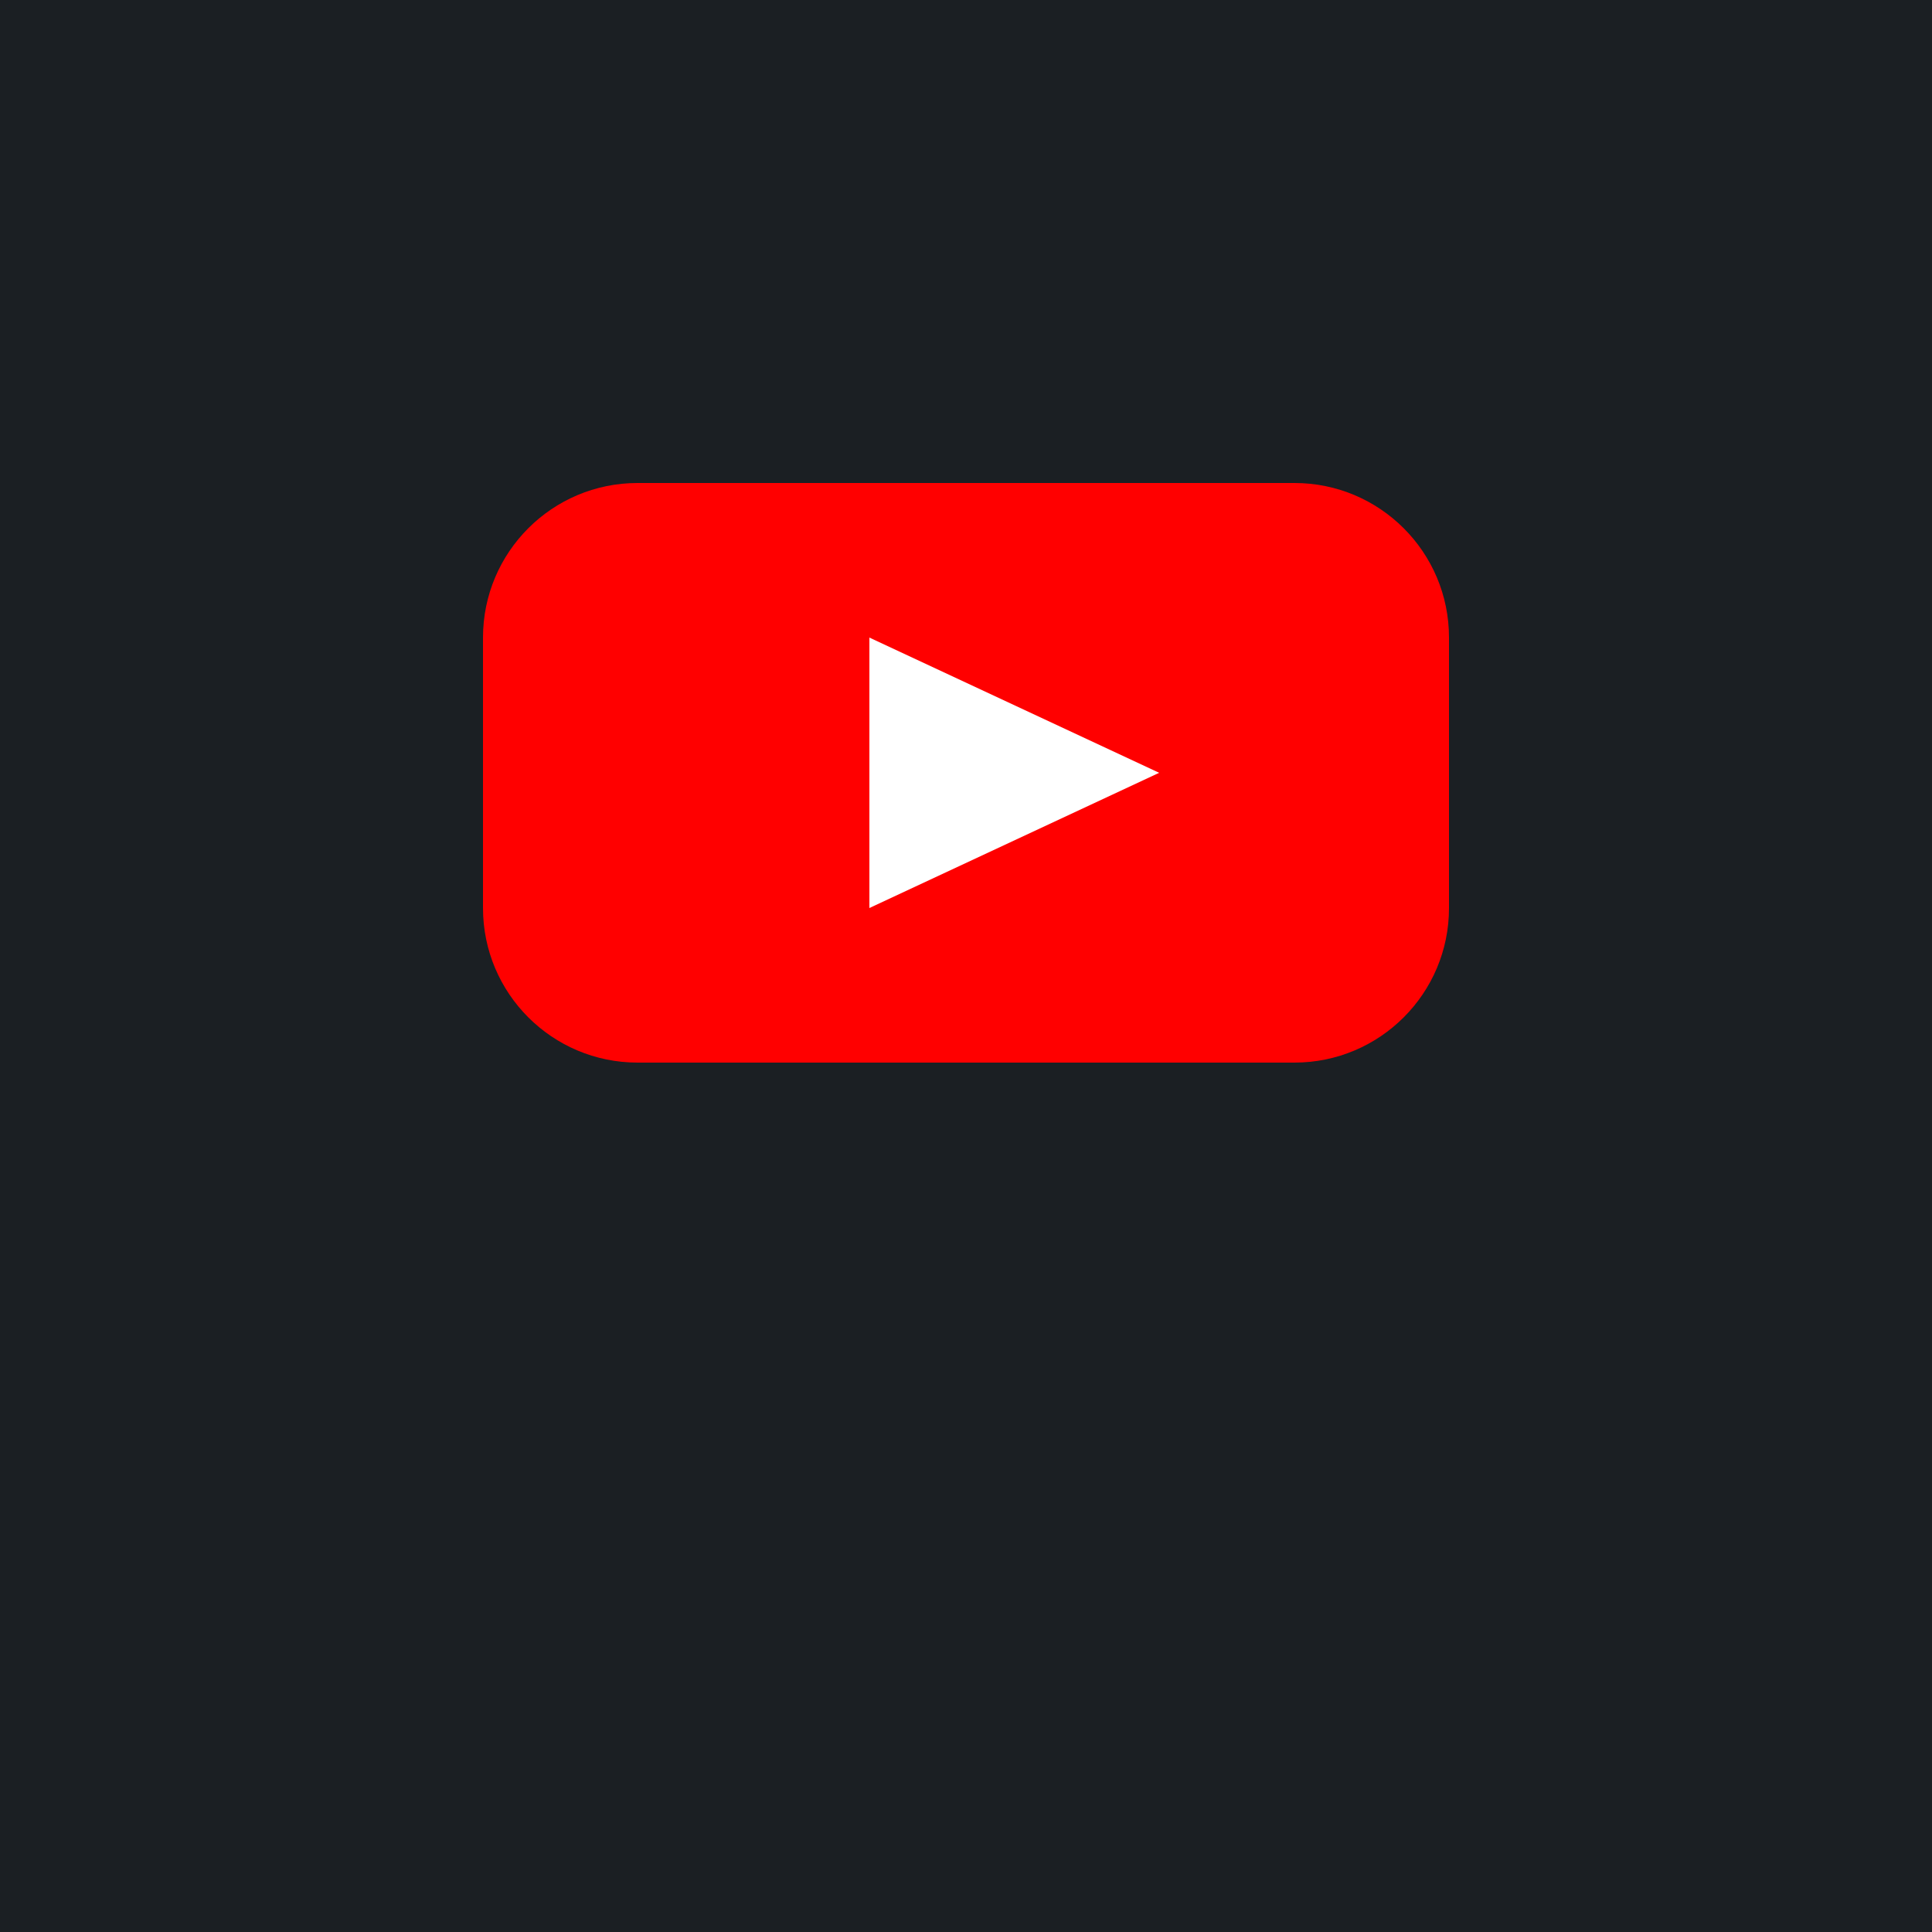
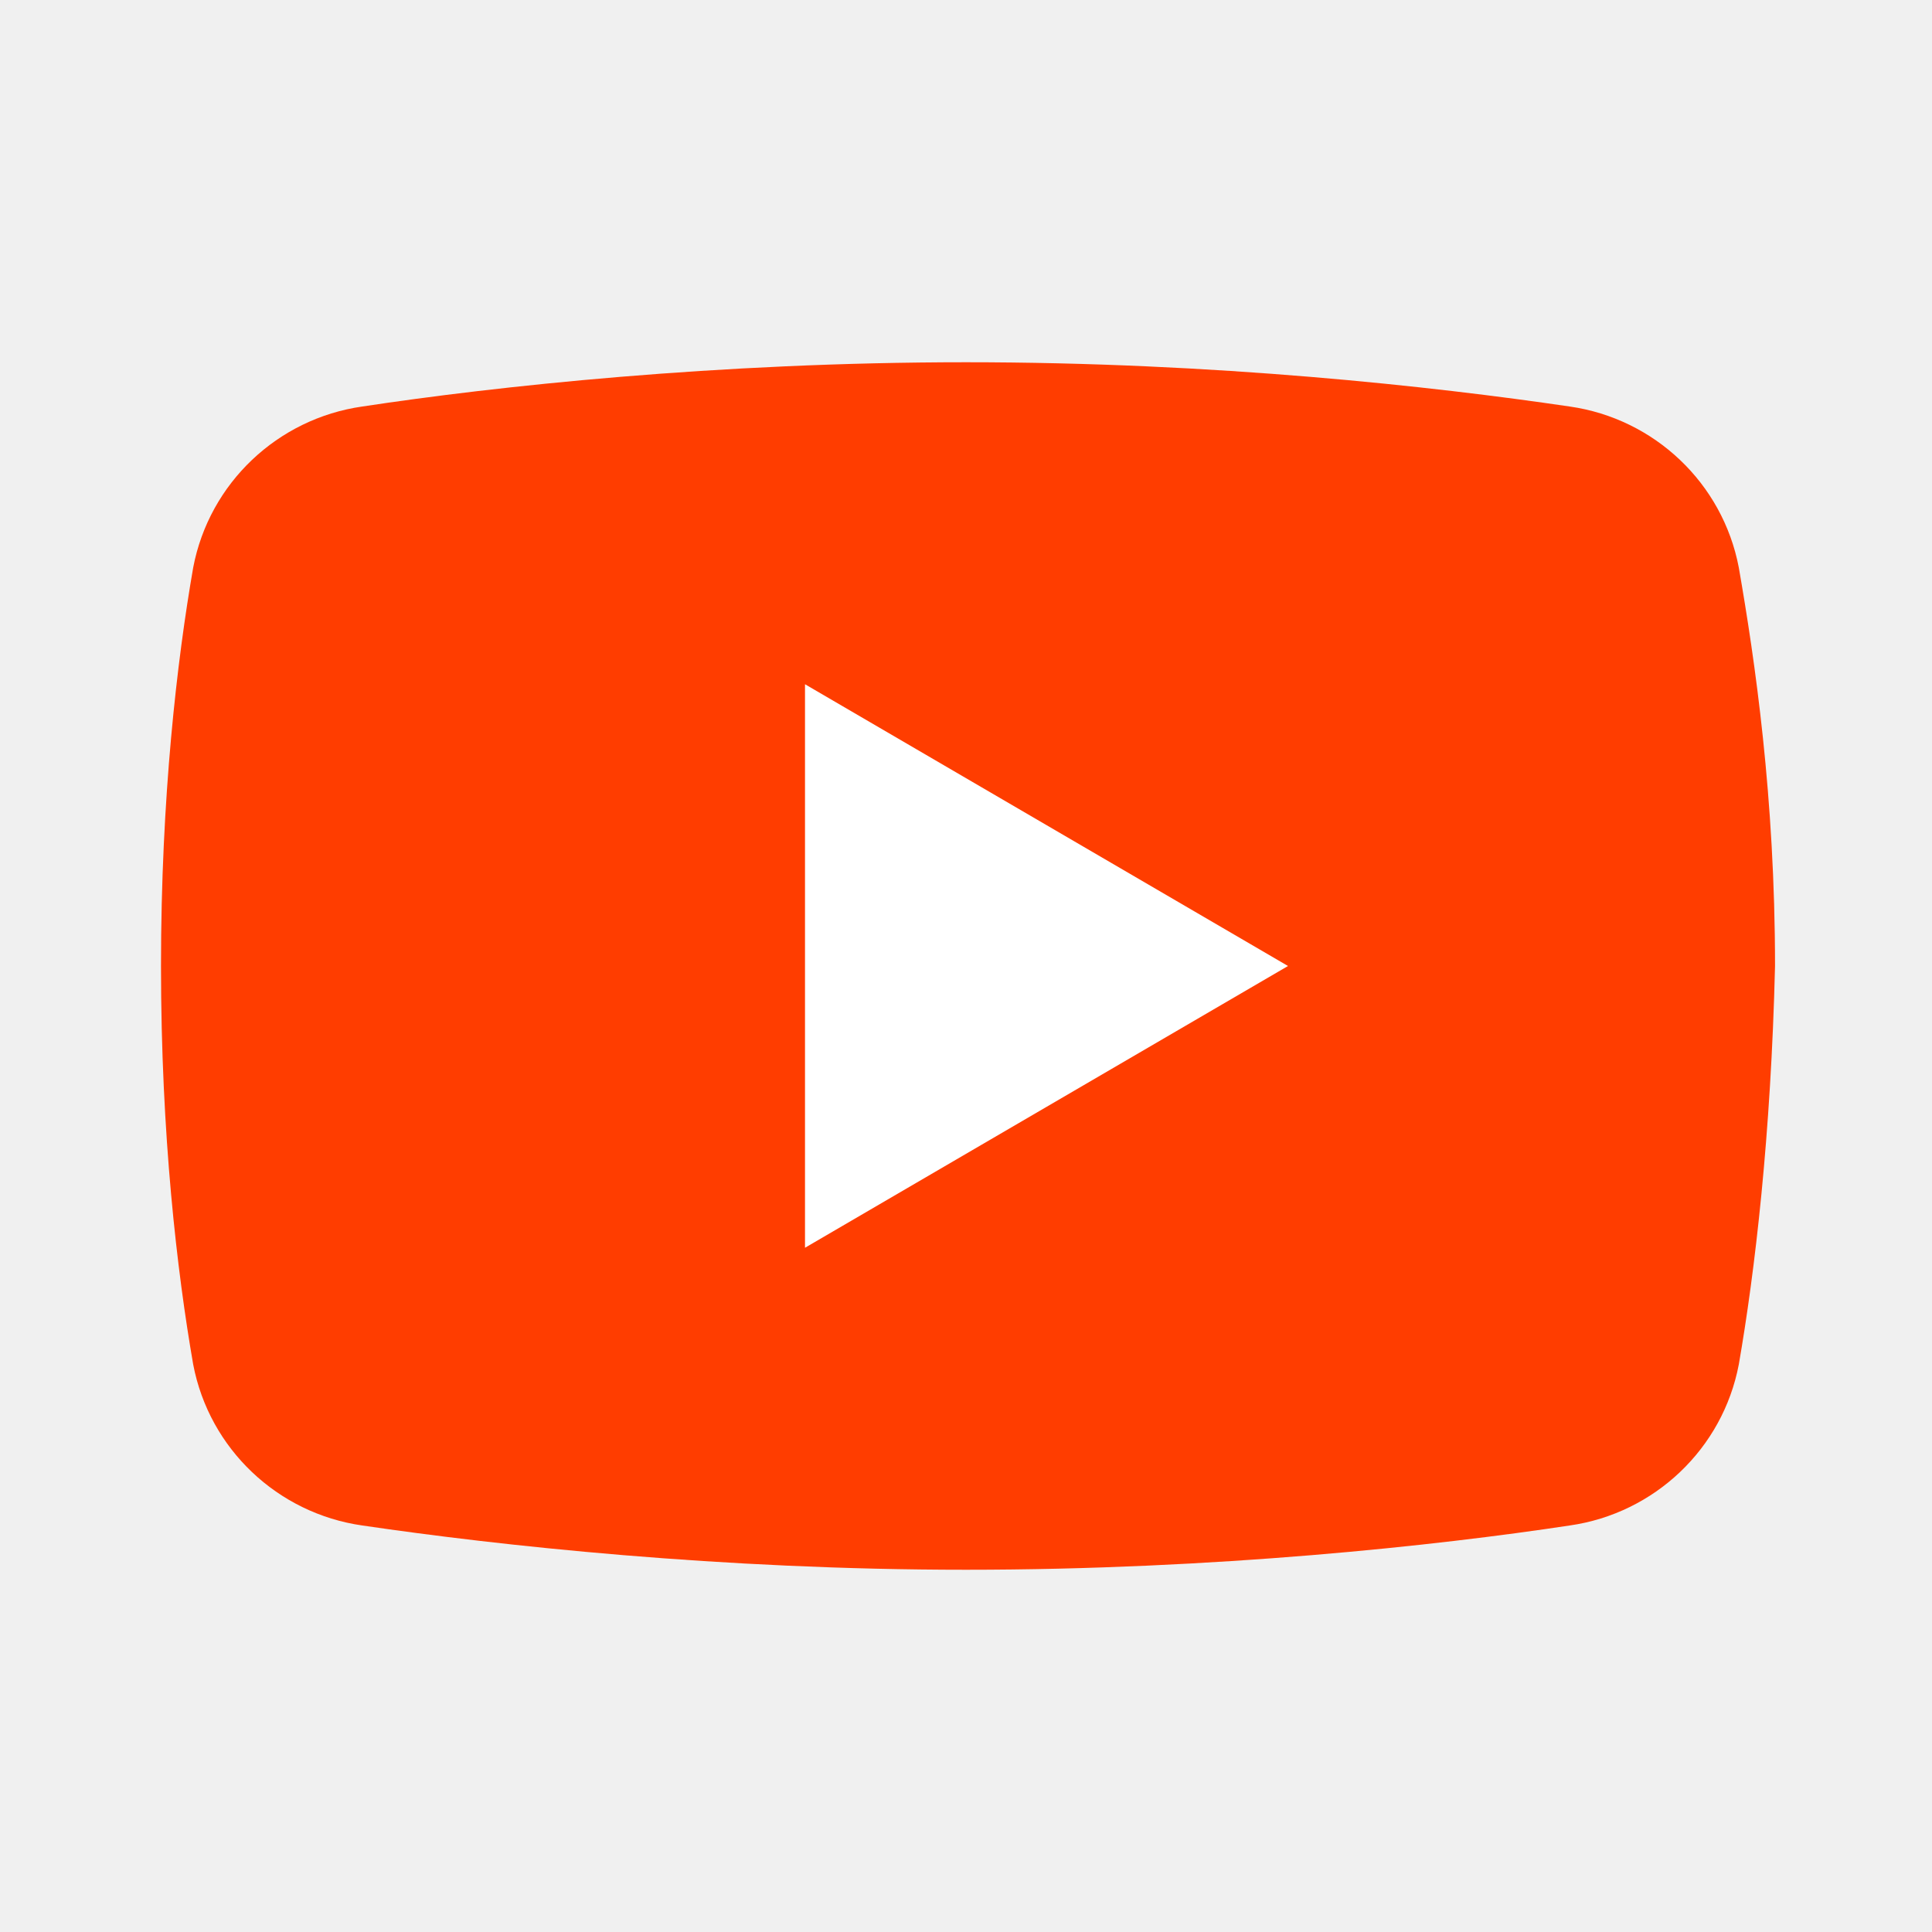
- <svg xmlns="http://www.w3.org/2000/svg" viewBox="0 0 100 100" width="100" height="100" role="img" aria-label="YouTube Logo">
-   <rect width="100" height="100" fill="#1b1f23" />
-   <g transform="translate(25, 25)">
-     <rect x="0" y="0" width="50" height="30" rx="8" fill="#FF0000" />
-     <polygon points="20,8 35,15 20,22" fill="#FFFFFF" />
-   </g>
+ <svg xmlns="http://www.w3.org/2000/svg" x="0px" y="0px" width="100" height="100" viewBox="0 0 48 48">
+   <path fill="#FF3D00" d="M43.2,33.9c-0.4,2.1-2.1,3.7-4.2,4c-3.3,0.5-8.8,1.1-15,1.1c-6.1,0-11.6-0.6-15-1.1c-2.1-0.3-3.8-1.9-4.2-4C4.4,31.6,4,28.2,4,24c0-4.2,0.4-7.6,0.8-9.9c0.4-2.1,2.1-3.7,4.2-4C12.3,9.6,17.8,9,24,9c6.2,0,11.6,0.6,15,1.1c2.1,0.3,3.8,1.9,4.2,4c0.4,2.3,0.9,5.7,0.9,9.9C44,28.2,43.6,31.6,43.2,33.9z" />
+   <path fill="#FFF" d="M20 31L20 17 32 24z" />
</svg>
